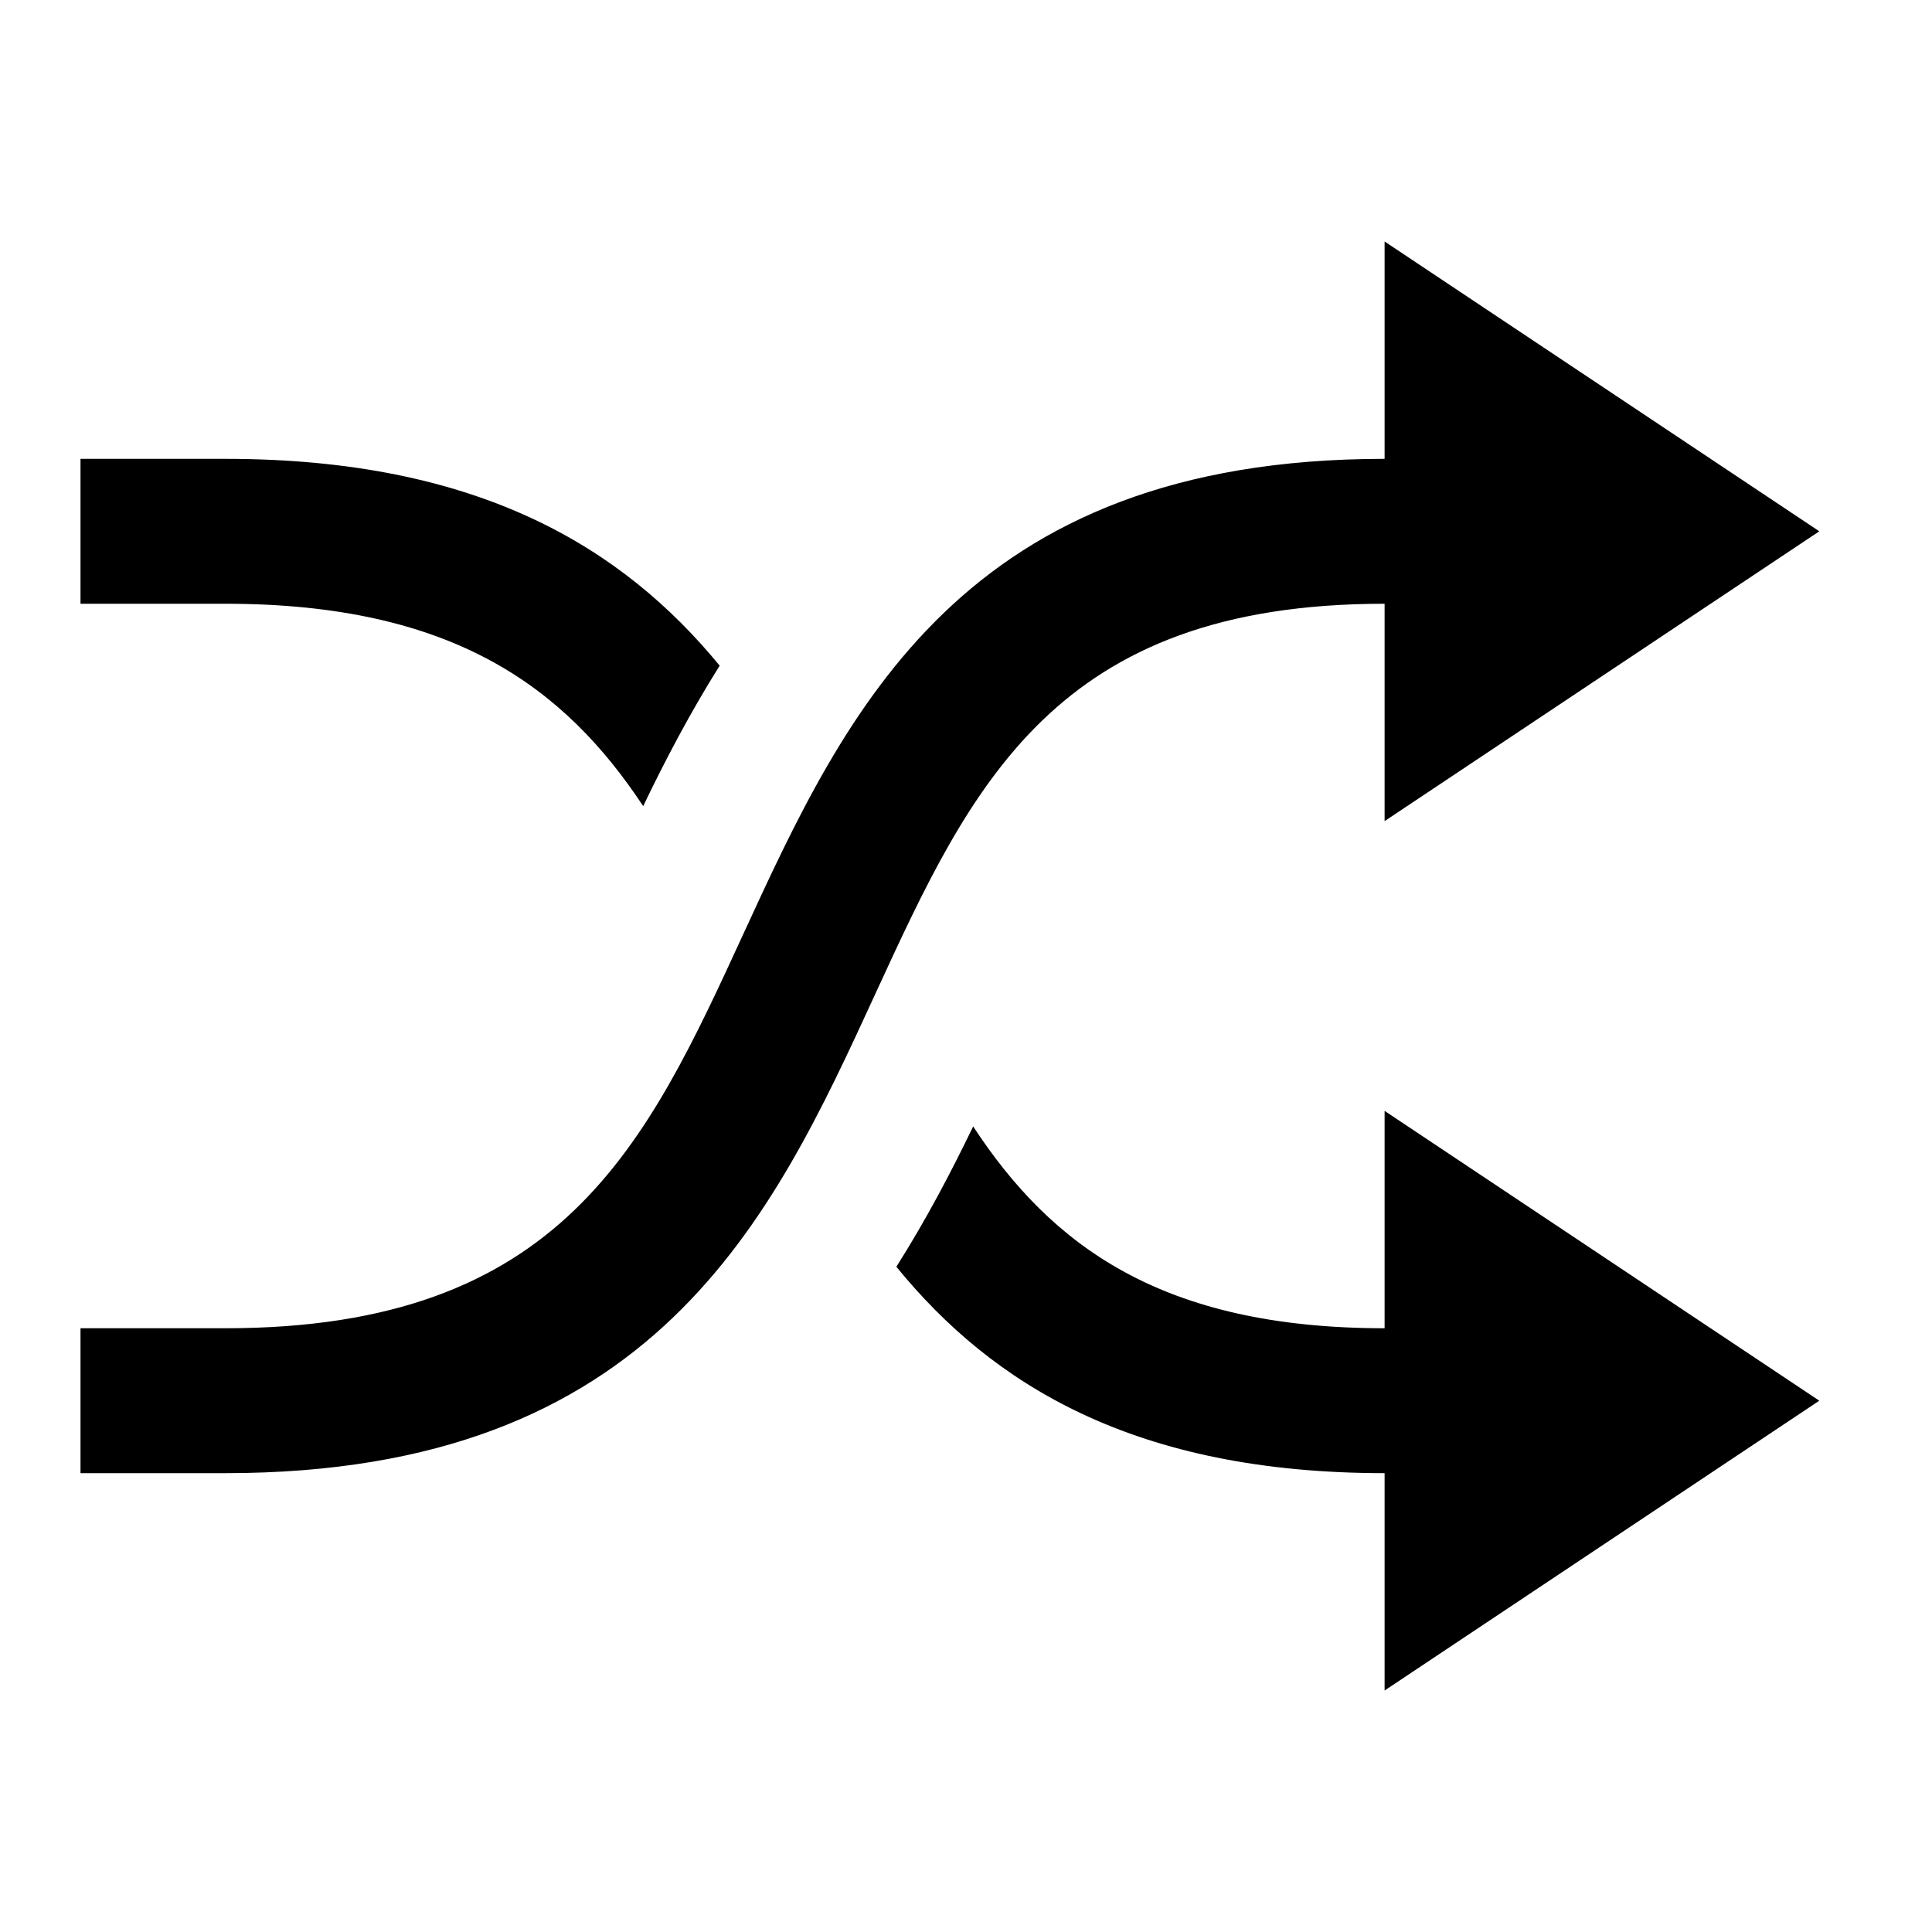
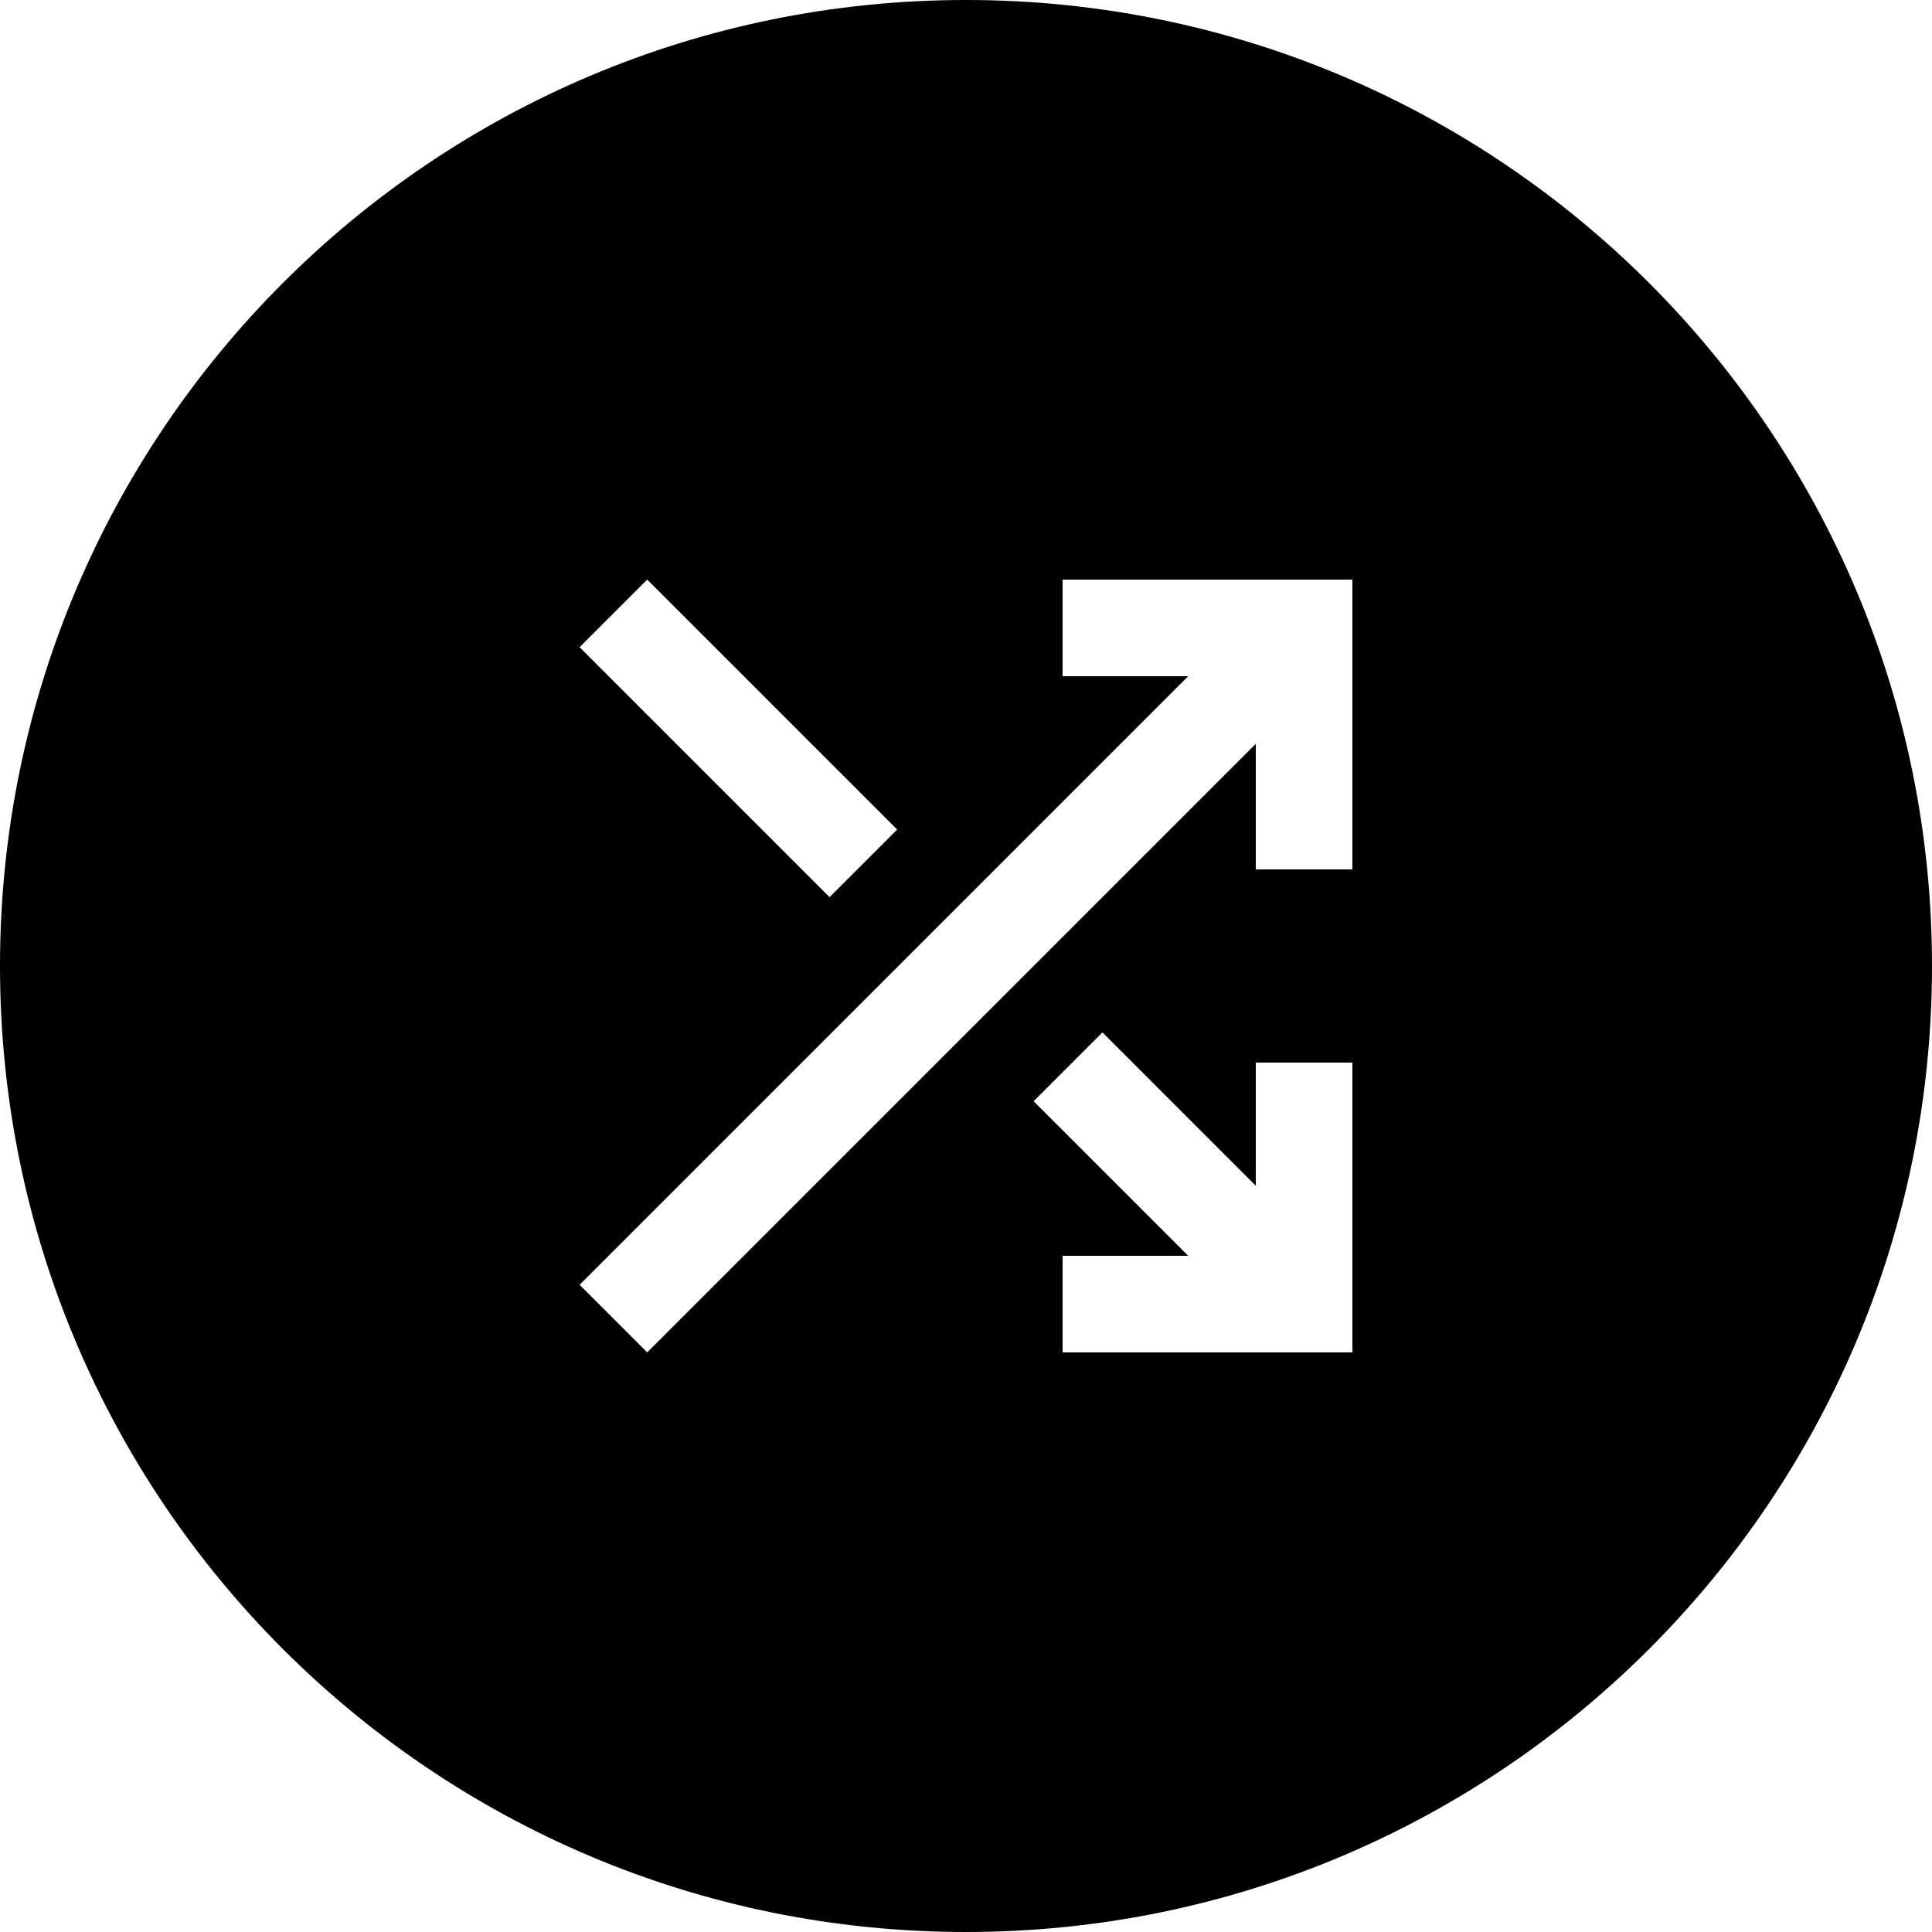
- <svg xmlns="http://www.w3.org/2000/svg" width="24" height="24" viewBox="0 0 24 24">
-   <path d="M2.8 7.5H1V5.7H2.8C5.941 5.7 7.732 6.799 8.94 8.269C8.571 8.857 8.261 9.449 7.99 10.014C7.012 8.535 5.621 7.5 2.8 7.5ZM17.2 16.5C14.424 16.5 13.056 15.468 12.089 13.993C11.817 14.557 11.507 15.148 11.135 15.736C12.329 17.202 14.097 18.3 17.2 18.3V21L22.6 17.4L17.2 13.8V16.5ZM17.2 7.5V10.2L22.6 6.6L17.2 3V5.7C11.949 5.7 10.508 8.834 9.235 11.6C8.026 14.229 6.981 16.5 2.8 16.5H1V18.3H2.8C8.135 18.3 9.589 15.14 10.871 12.352C12.069 9.748 13.102 7.5 17.2 7.5Z" />
+ <svg xmlns="http://www.w3.org/2000/svg" width="40" height="40" viewBox="0 0 40 40">
+   <path fill-rule="evenodd" clip-rule="evenodd" d="M20 40C31.046 40 40 31.046 40 20C40 8.954 31.046 0 20 0C8.954 0 0 8.954 0 20C0 31.046 8.954 40 20 40ZM22 26V28H28V22H26V24.55L22.825 21.375L21.4 22.8L24.6 26H22ZM12 26.6L13.4 28L26 15.4V18H28V12H22V14H24.6L12 26.6ZM12 13.4L17.175 18.575L18.575 17.175L13.4 12L12 13.4Z" />
</svg>
